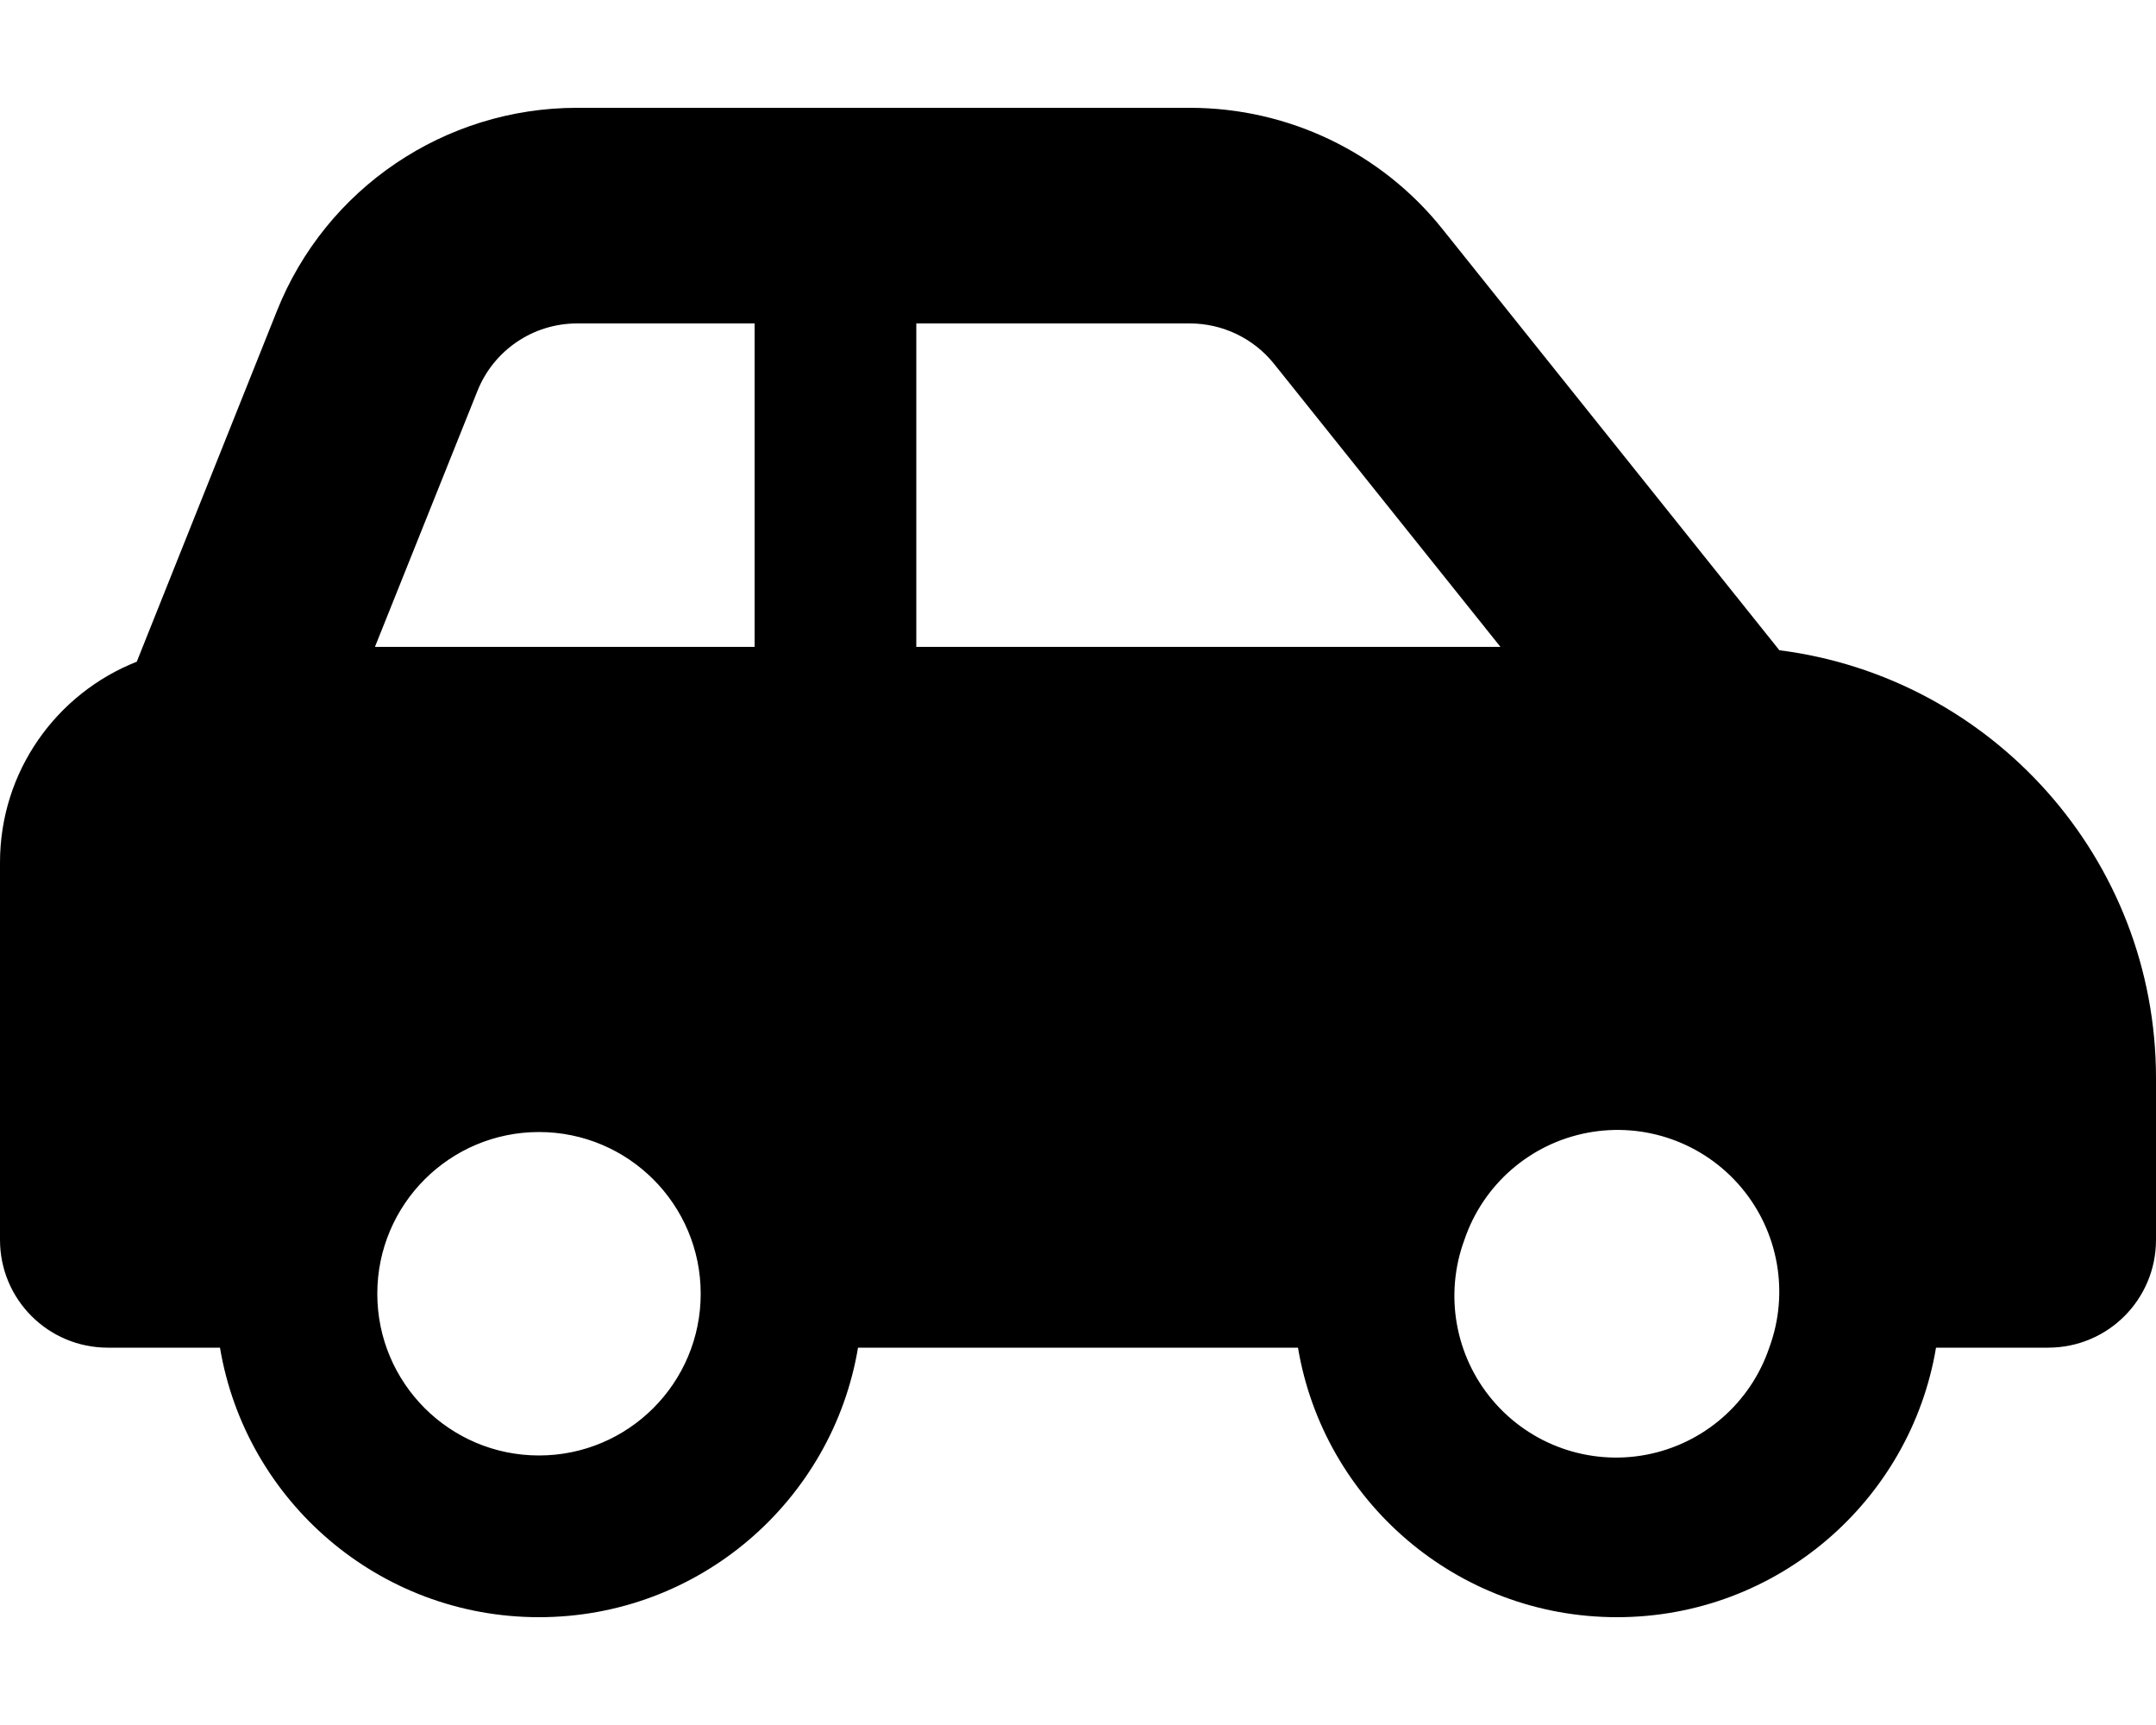
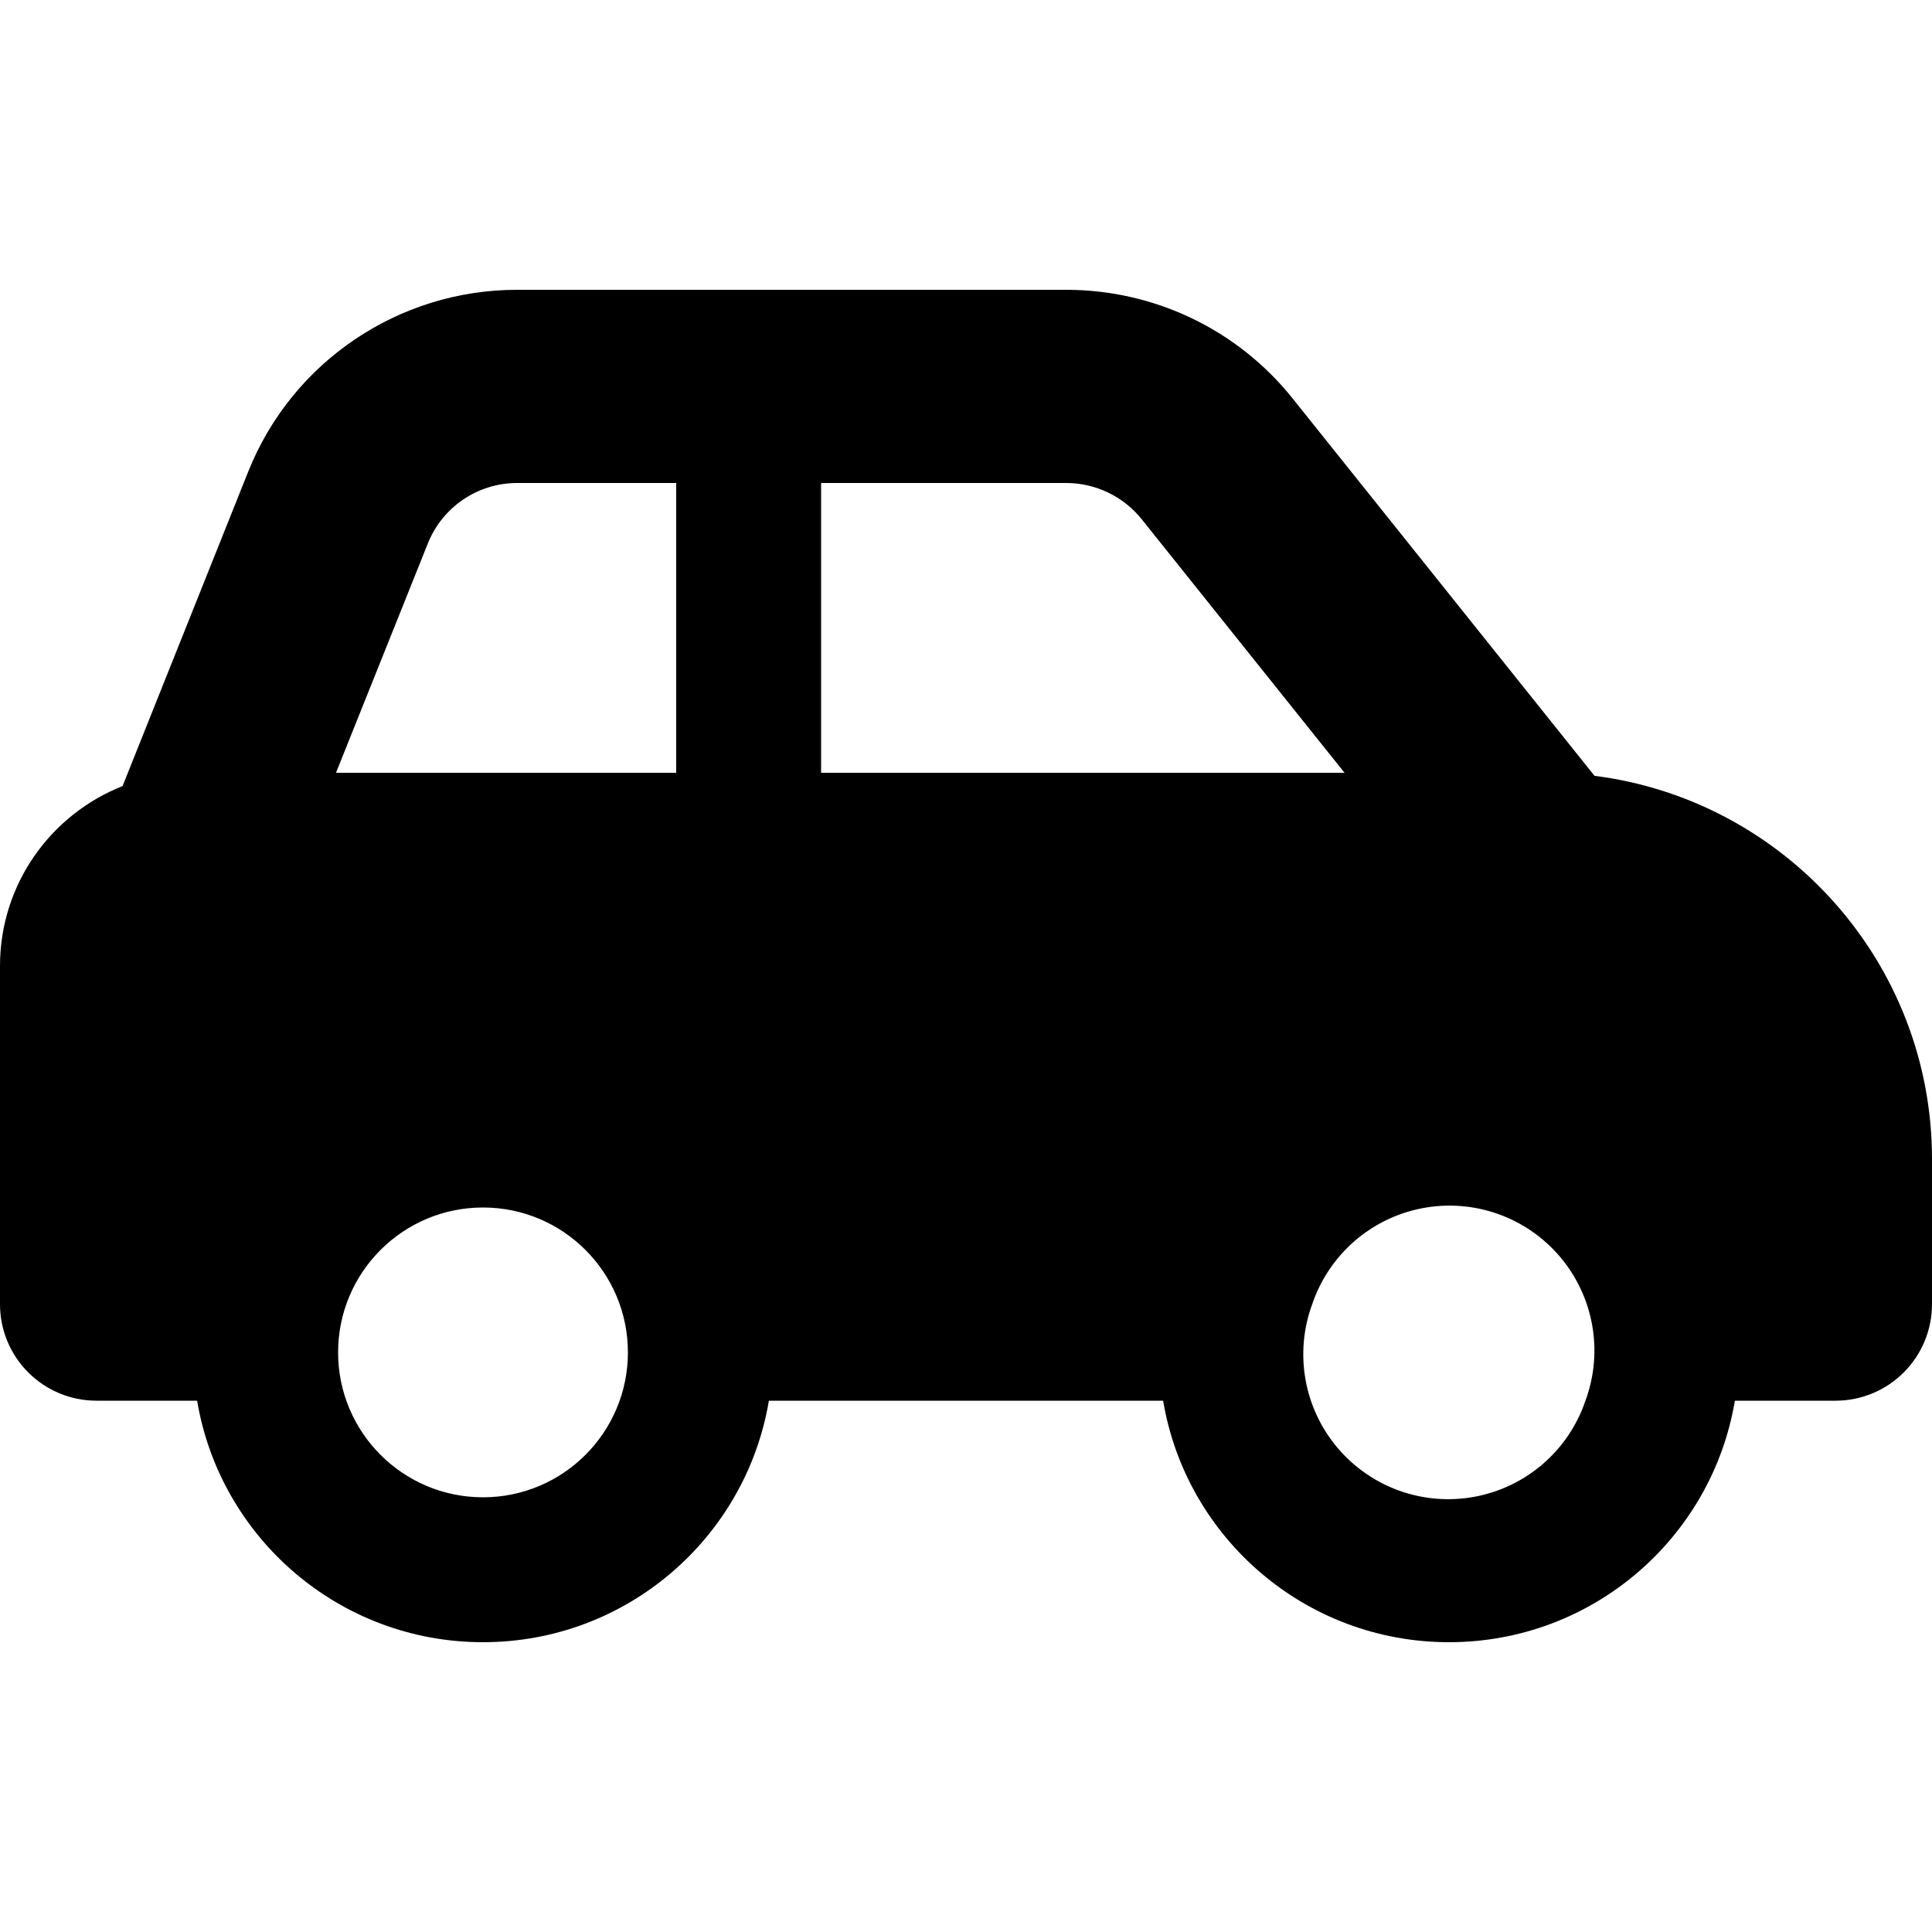
- <svg xmlns="http://www.w3.org/2000/svg" viewBox="0 0 640 512">
+ <svg xmlns="http://www.w3.org/2000/svg" height="23" width="23" viewBox="0 0 640 512">
  <path d="M171.3 96H224v96H111.3l30.4-75.9C146.5 104 158.2 96 171.3 96zM272 192V96h81.2c9.7 0 18.9 4.4 25 12l67.2 84H272zm256.2 1L428.2 68c-18.2-22.8-45.8-36-75-36H171.3c-39.3 0-74.6 23.9-89.1 60.3L40.6 196.4C16.8 205.8 0 228.9 0 256V368c0 17.7 14.3 32 32 32H65.3c7.6 45.4 47.1 80 94.7 80s87.1-34.6 94.7-80H385.3c7.6 45.4 47.1 80 94.7 80s87.1-34.6 94.7-80H608c17.7 0 32-14.3 32-32V320c0-65.2-48.8-119-111.8-127zM434.7 368a48 48 0 1 1 90.5 32 48 48 0 1 1 -90.5-32zM160 336a48 48 0 1 1 0 96 48 48 0 1 1 0-96z" />
</svg>
